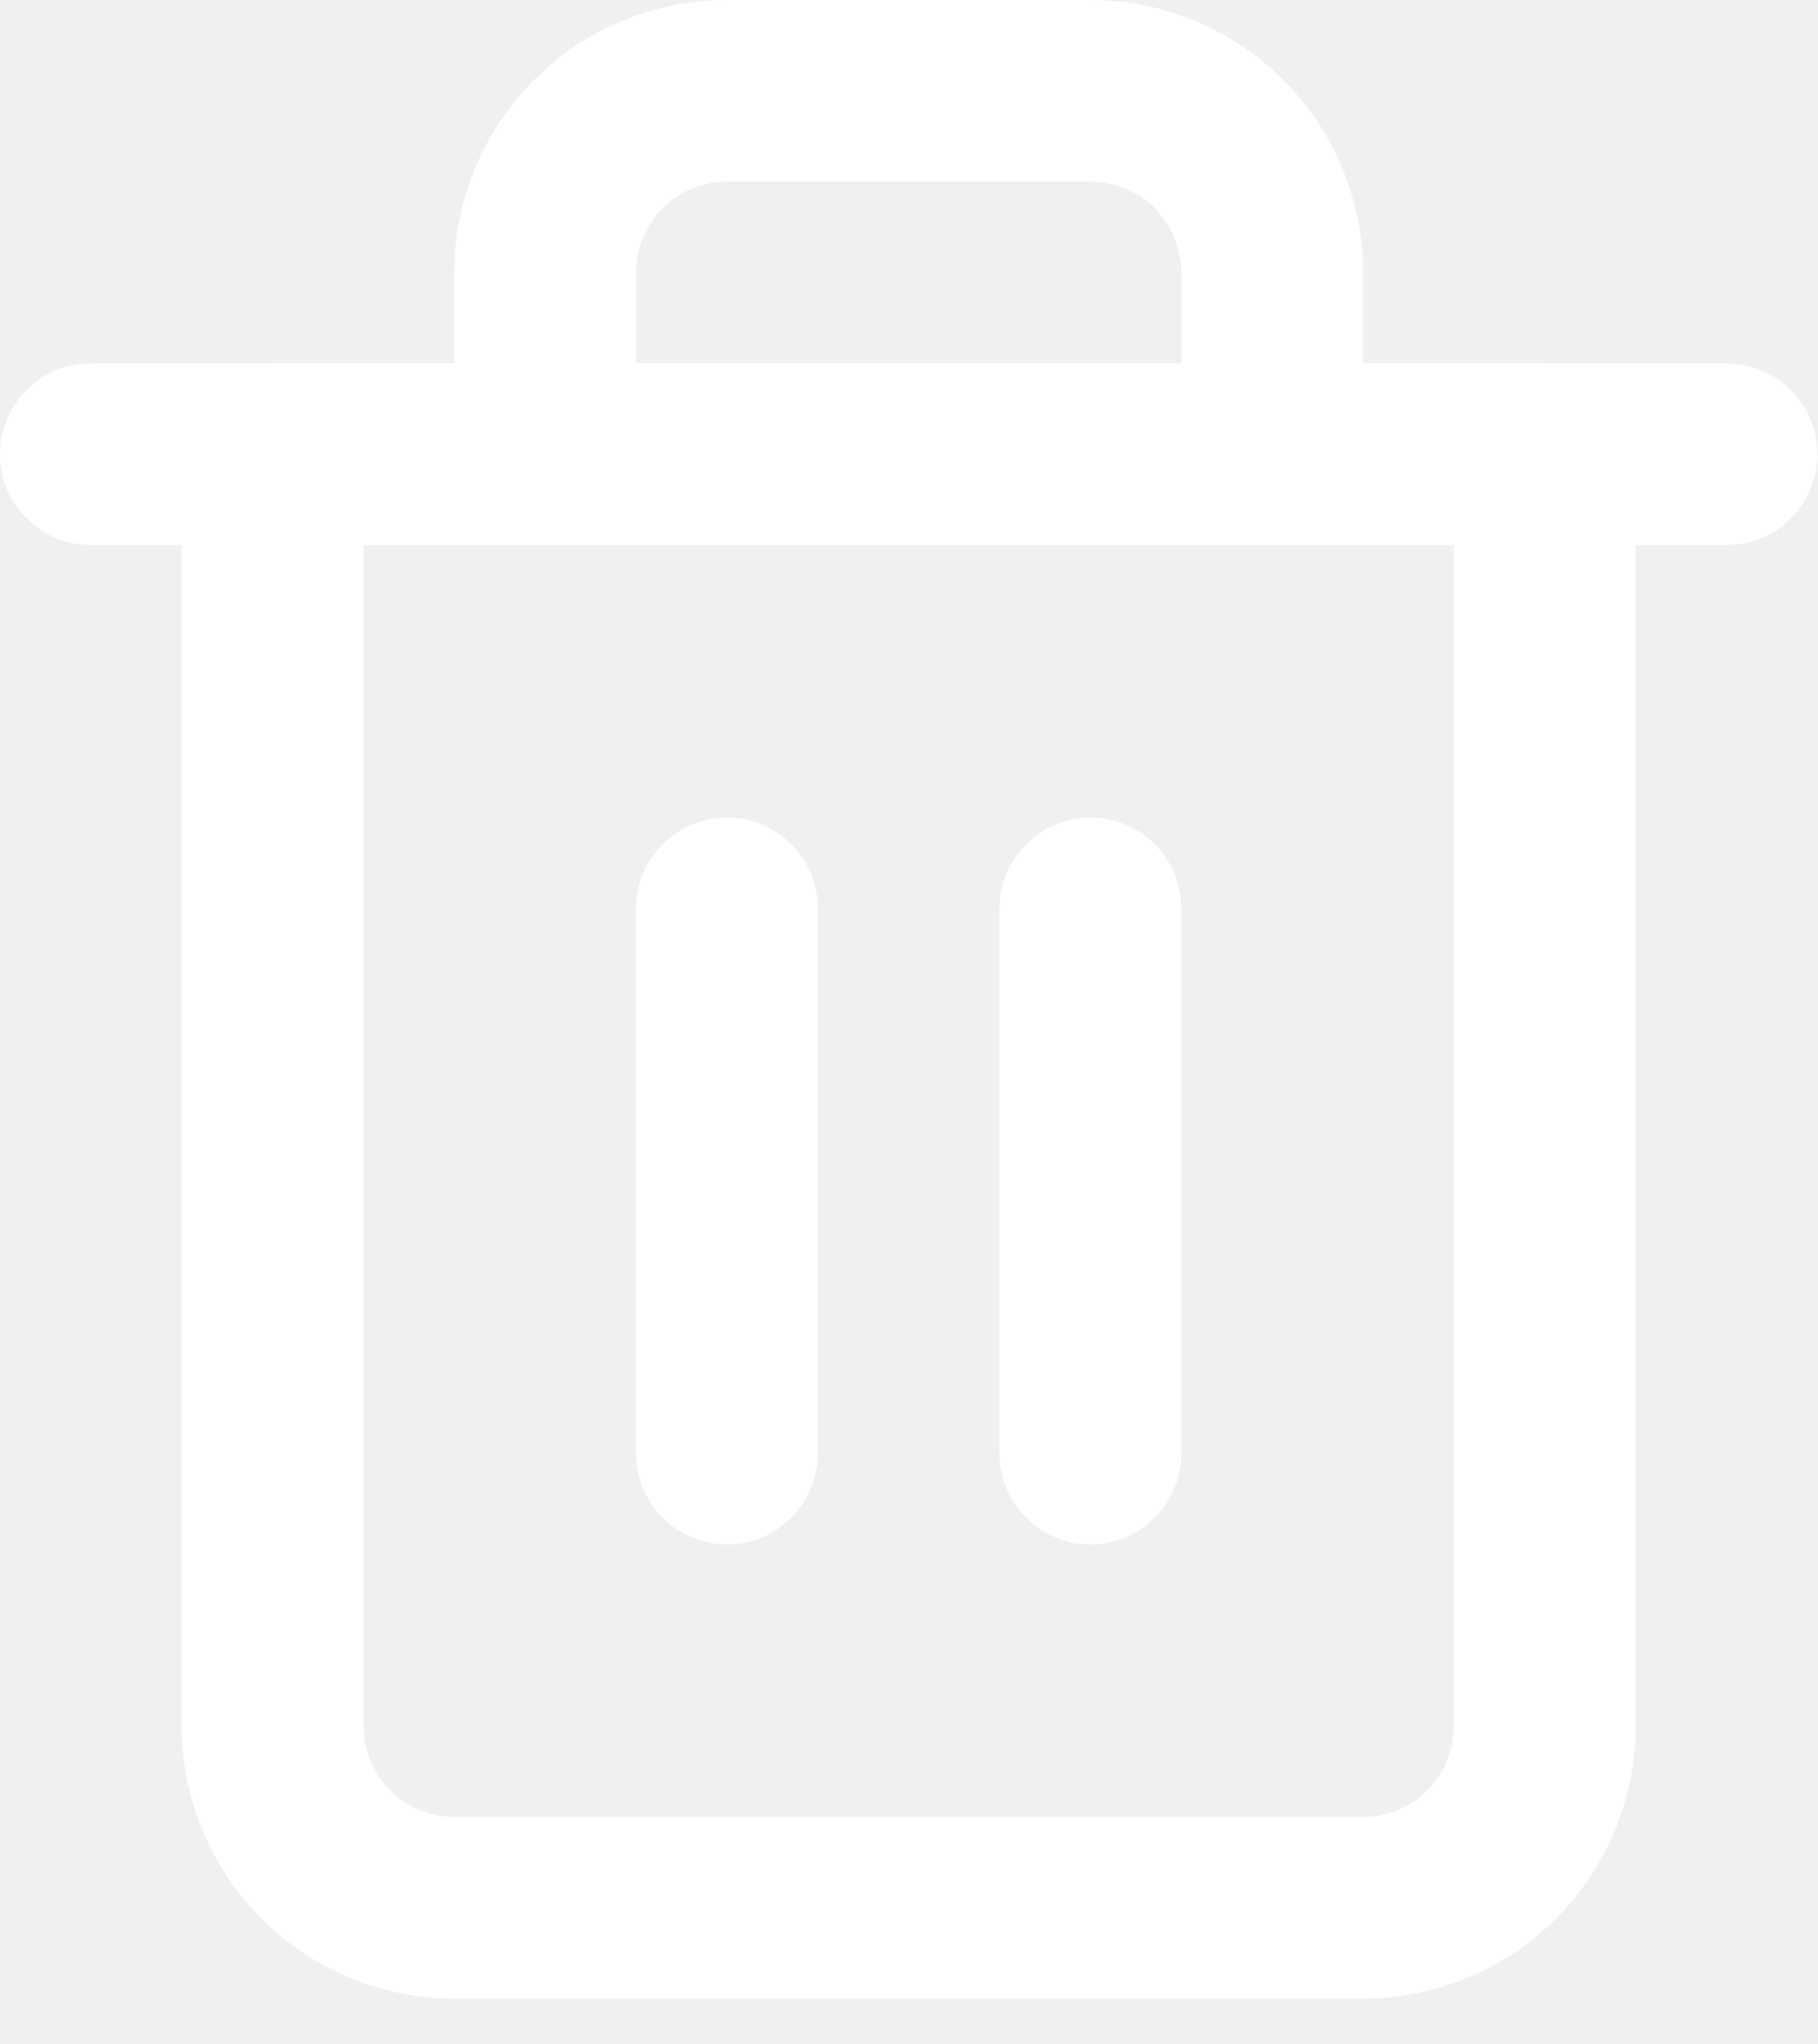
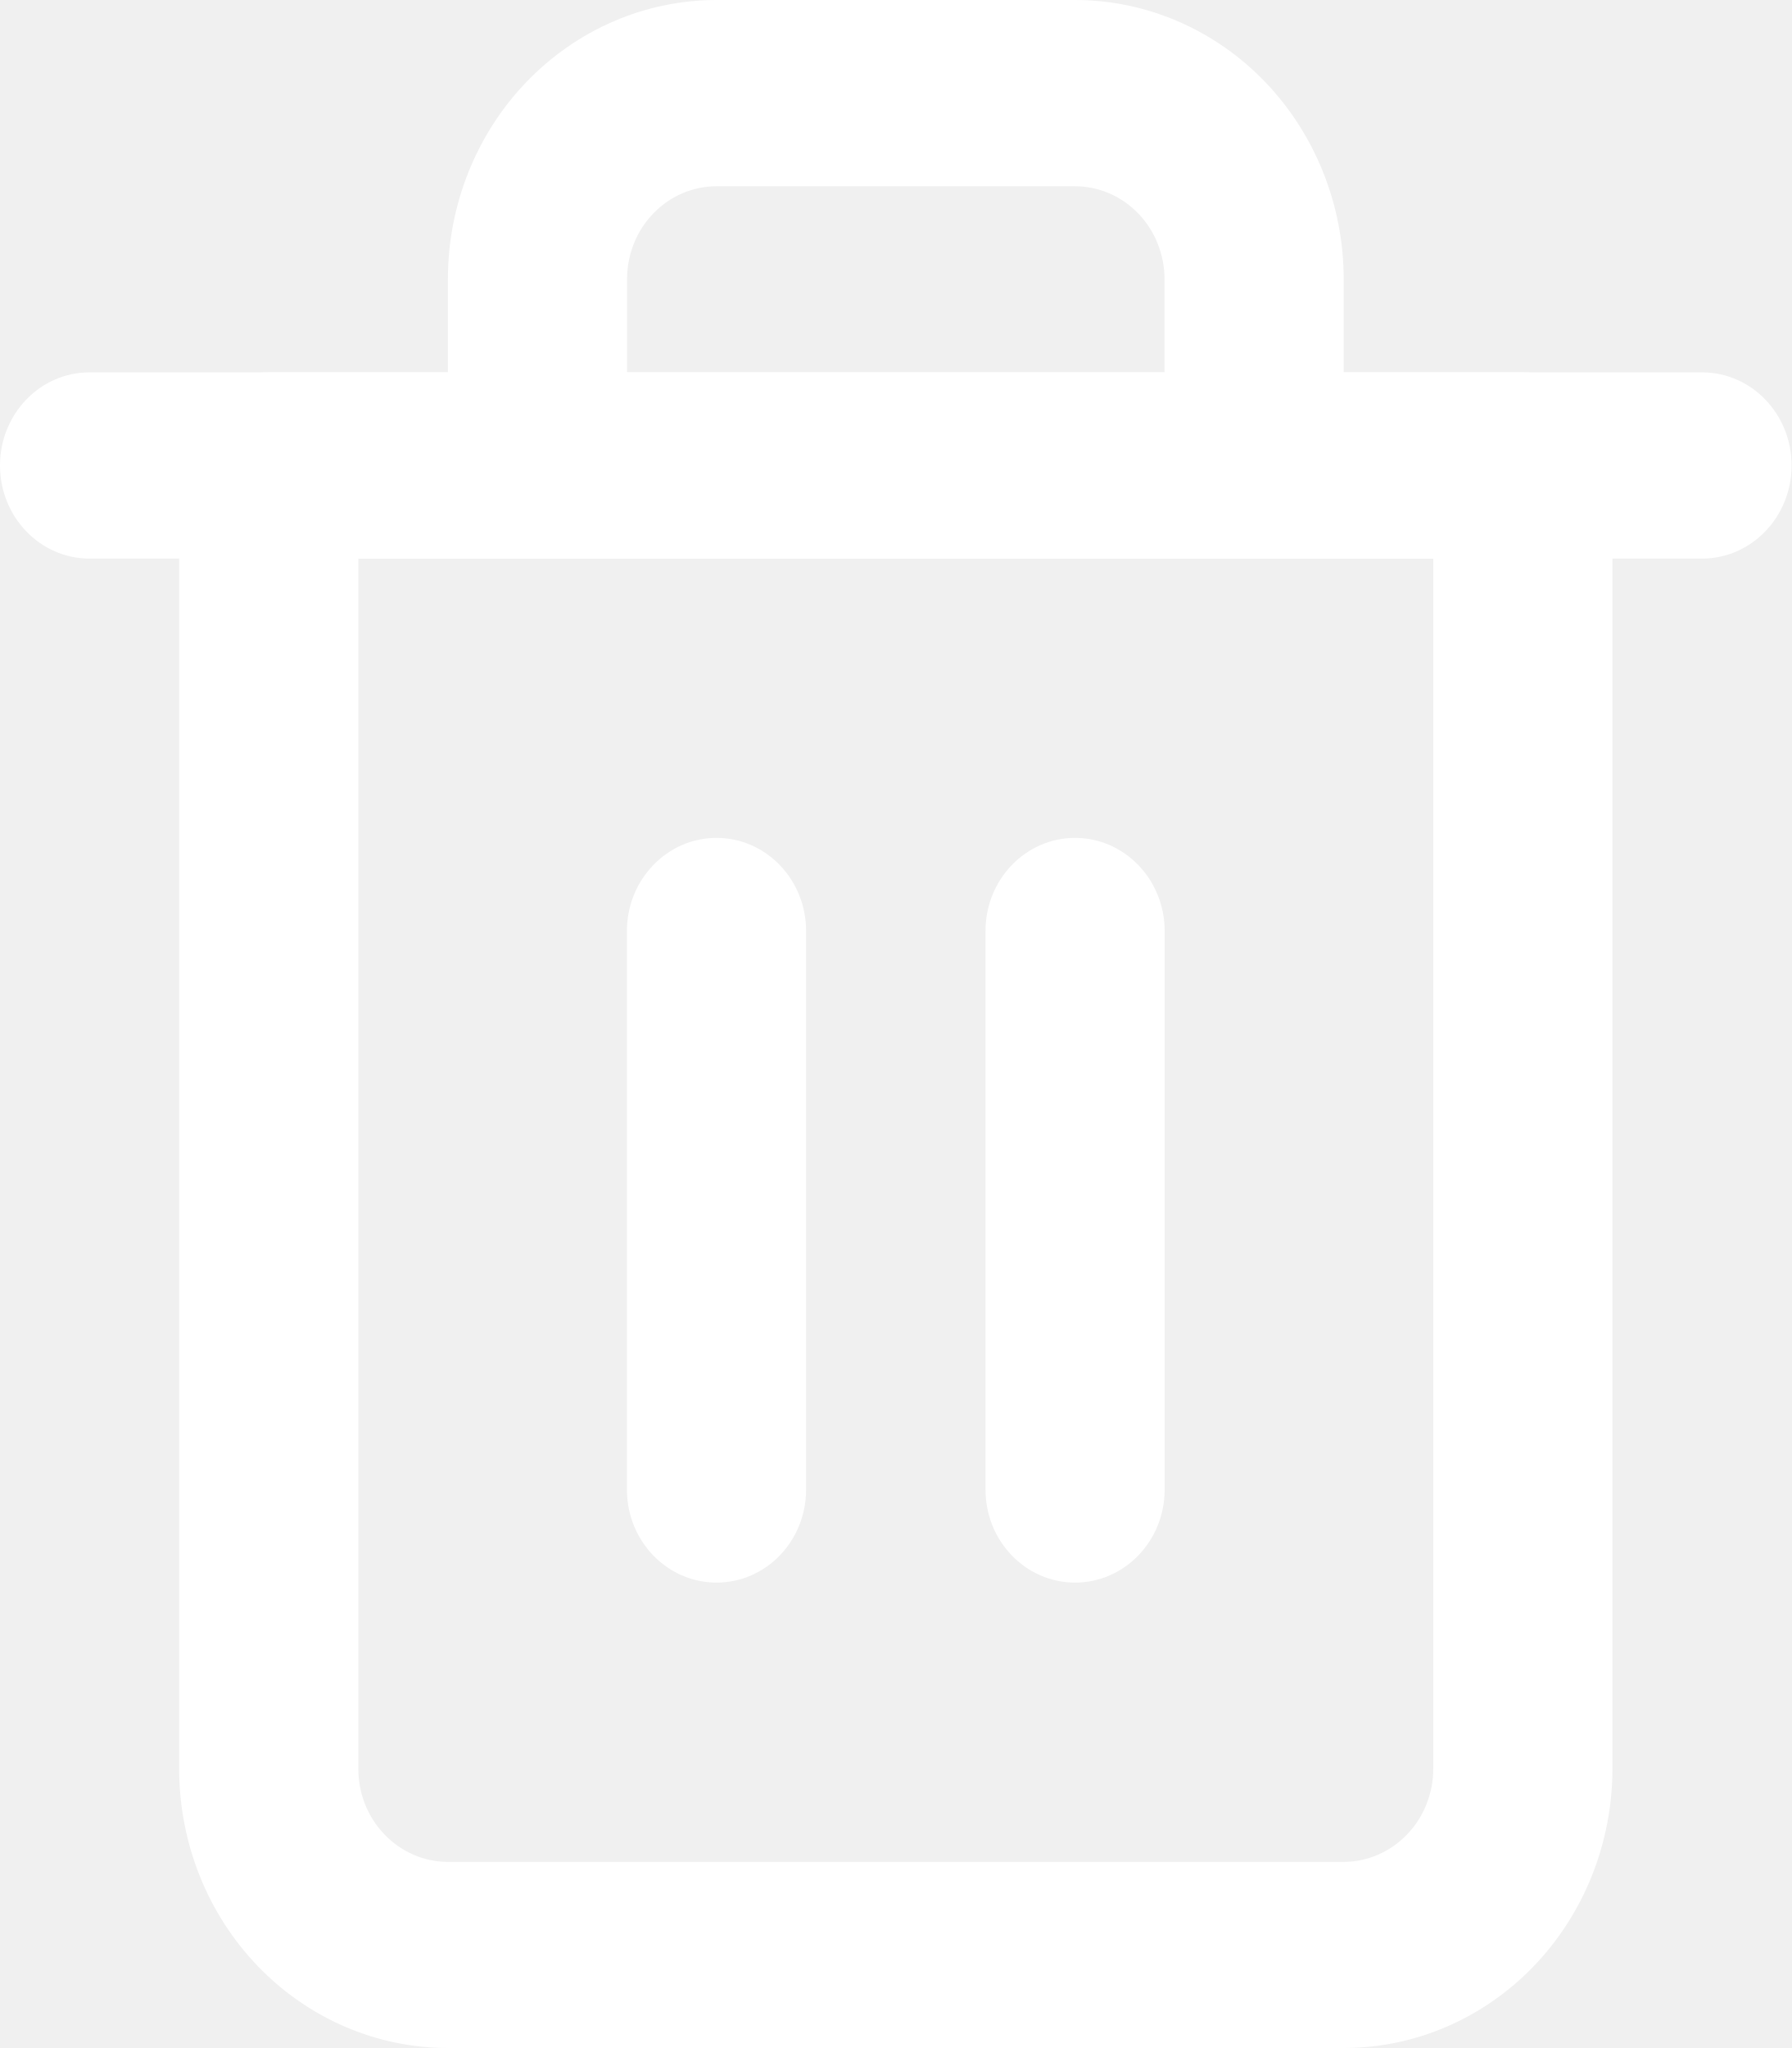
- <svg xmlns="http://www.w3.org/2000/svg" width="16" height="18" viewBox="0 0 16 18" fill="none">
-   <path fill-rule="evenodd" clip-rule="evenodd" d="M0 4C0 3.558 0.358 3.2 0.8 3.2H15.2C15.642 3.2 16 3.558 16 4C16 4.442 15.642 4.8 15.2 4.8H0.8C0.358 4.8 0 4.442 0 4Z" fill="white" />
-   <path fill-rule="evenodd" clip-rule="evenodd" d="M6.4 1.6C6.188 1.6 5.984 1.684 5.834 1.834C5.684 1.984 5.6 2.188 5.6 2.4V3.2H10.4V2.4C10.4 2.188 10.316 1.984 10.166 1.834C10.016 1.684 9.812 1.6 9.6 1.6H6.4ZM12 3.2V2.4C12 1.763 11.747 1.153 11.297 0.703C10.847 0.253 10.236 0 9.6 0H6.4C5.763 0 5.153 0.253 4.703 0.703C4.253 1.153 4 1.763 4 2.4V3.2H2.4C1.958 3.2 1.6 3.558 1.6 4V15.2C1.6 15.836 1.853 16.447 2.303 16.897C2.753 17.347 3.363 17.6 4 17.6H12C12.636 17.6 13.247 17.347 13.697 16.897C14.147 16.447 14.4 15.836 14.4 15.2V4C14.4 3.558 14.042 3.2 13.6 3.2H12ZM3.2 4.8V15.2C3.2 15.412 3.284 15.616 3.434 15.766C3.584 15.916 3.788 16 4 16H12C12.212 16 12.416 15.916 12.566 15.766C12.716 15.616 12.8 15.412 12.8 15.2V4.8H3.2Z" fill="white" />
-   <path fill-rule="evenodd" clip-rule="evenodd" d="M6.4 7.2C6.842 7.2 7.2 7.558 7.2 8V12.8C7.2 13.242 6.842 13.6 6.4 13.6C5.958 13.6 5.6 13.242 5.6 12.8V8C5.6 7.558 5.958 7.2 6.4 7.2Z" fill="white" />
-   <path fill-rule="evenodd" clip-rule="evenodd" d="M9.6 7.2C10.042 7.2 10.4 7.558 10.4 8V12.8C10.4 13.242 10.042 13.6 9.6 13.6C9.158 13.6 8.8 13.242 8.8 12.8V8C8.8 7.558 9.158 7.2 9.6 7.2Z" fill="white" />
+ <svg xmlns="http://www.w3.org/2000/svg" width="14" height="16" viewBox="0 0 14 16" fill="none">
+   <path fill-rule="evenodd" clip-rule="evenodd" d="M0 3.636C0 3.235 0.313 2.909 0.7 2.909H13.3C13.687 2.909 14 3.235 14 3.636C14 4.038 13.687 4.364 13.3 4.364H0.7C0.313 4.364 0 4.038 0 3.636Z" fill="#fff" />
+   <path fill-rule="evenodd" clip-rule="evenodd" d="M5.6 1.455C5.414 1.455 5.236 1.531 5.105 1.668C4.973 1.804 4.9 1.989 4.9 2.182V2.909H9.1V2.182C9.1 1.989 9.026 1.804 8.895 1.668C8.763 1.531 8.585 1.455 8.4 1.455H5.6ZM10.5 2.909V2.182C10.5 1.603 10.278 1.048 9.885 0.639C9.491 0.23 8.957 0 8.4 0H5.6C5.043 0 4.509 0.23 4.115 0.639C3.721 1.048 3.5 1.603 3.5 2.182V2.909H2.1C1.713 2.909 1.4 3.235 1.4 3.636V13.818C1.4 14.397 1.621 14.952 2.015 15.361C2.409 15.77 2.943 16 3.5 16H10.5C11.057 16 11.591 15.77 11.985 15.361C12.378 14.952 12.6 14.397 12.6 13.818V3.636C12.6 3.235 12.286 2.909 11.9 2.909H10.5ZM2.8 4.364V13.818C2.8 14.011 2.873 14.196 3.005 14.332C3.136 14.469 3.314 14.546 3.5 14.546H10.5C10.685 14.546 10.863 14.469 10.995 14.332C11.126 14.196 11.2 14.011 11.2 13.818V4.364H2.8Z" fill="#fff" />
+   <path fill-rule="evenodd" clip-rule="evenodd" d="M5.599 6.546C5.986 6.546 6.299 6.872 6.299 7.273V11.637C6.299 12.039 5.986 12.364 5.599 12.364C5.213 12.364 4.899 12.039 4.899 11.637V7.273C4.899 6.872 5.213 6.546 5.599 6.546Z" fill="#fff" />
+   <path fill-rule="evenodd" clip-rule="evenodd" d="M8.401 6.546C8.787 6.546 9.101 6.872 9.101 7.273V11.637C9.101 12.039 8.787 12.364 8.401 12.364C8.014 12.364 7.701 12.039 7.701 11.637V7.273C7.701 6.872 8.014 6.546 8.401 6.546Z" fill="#fff" />
</svg>
